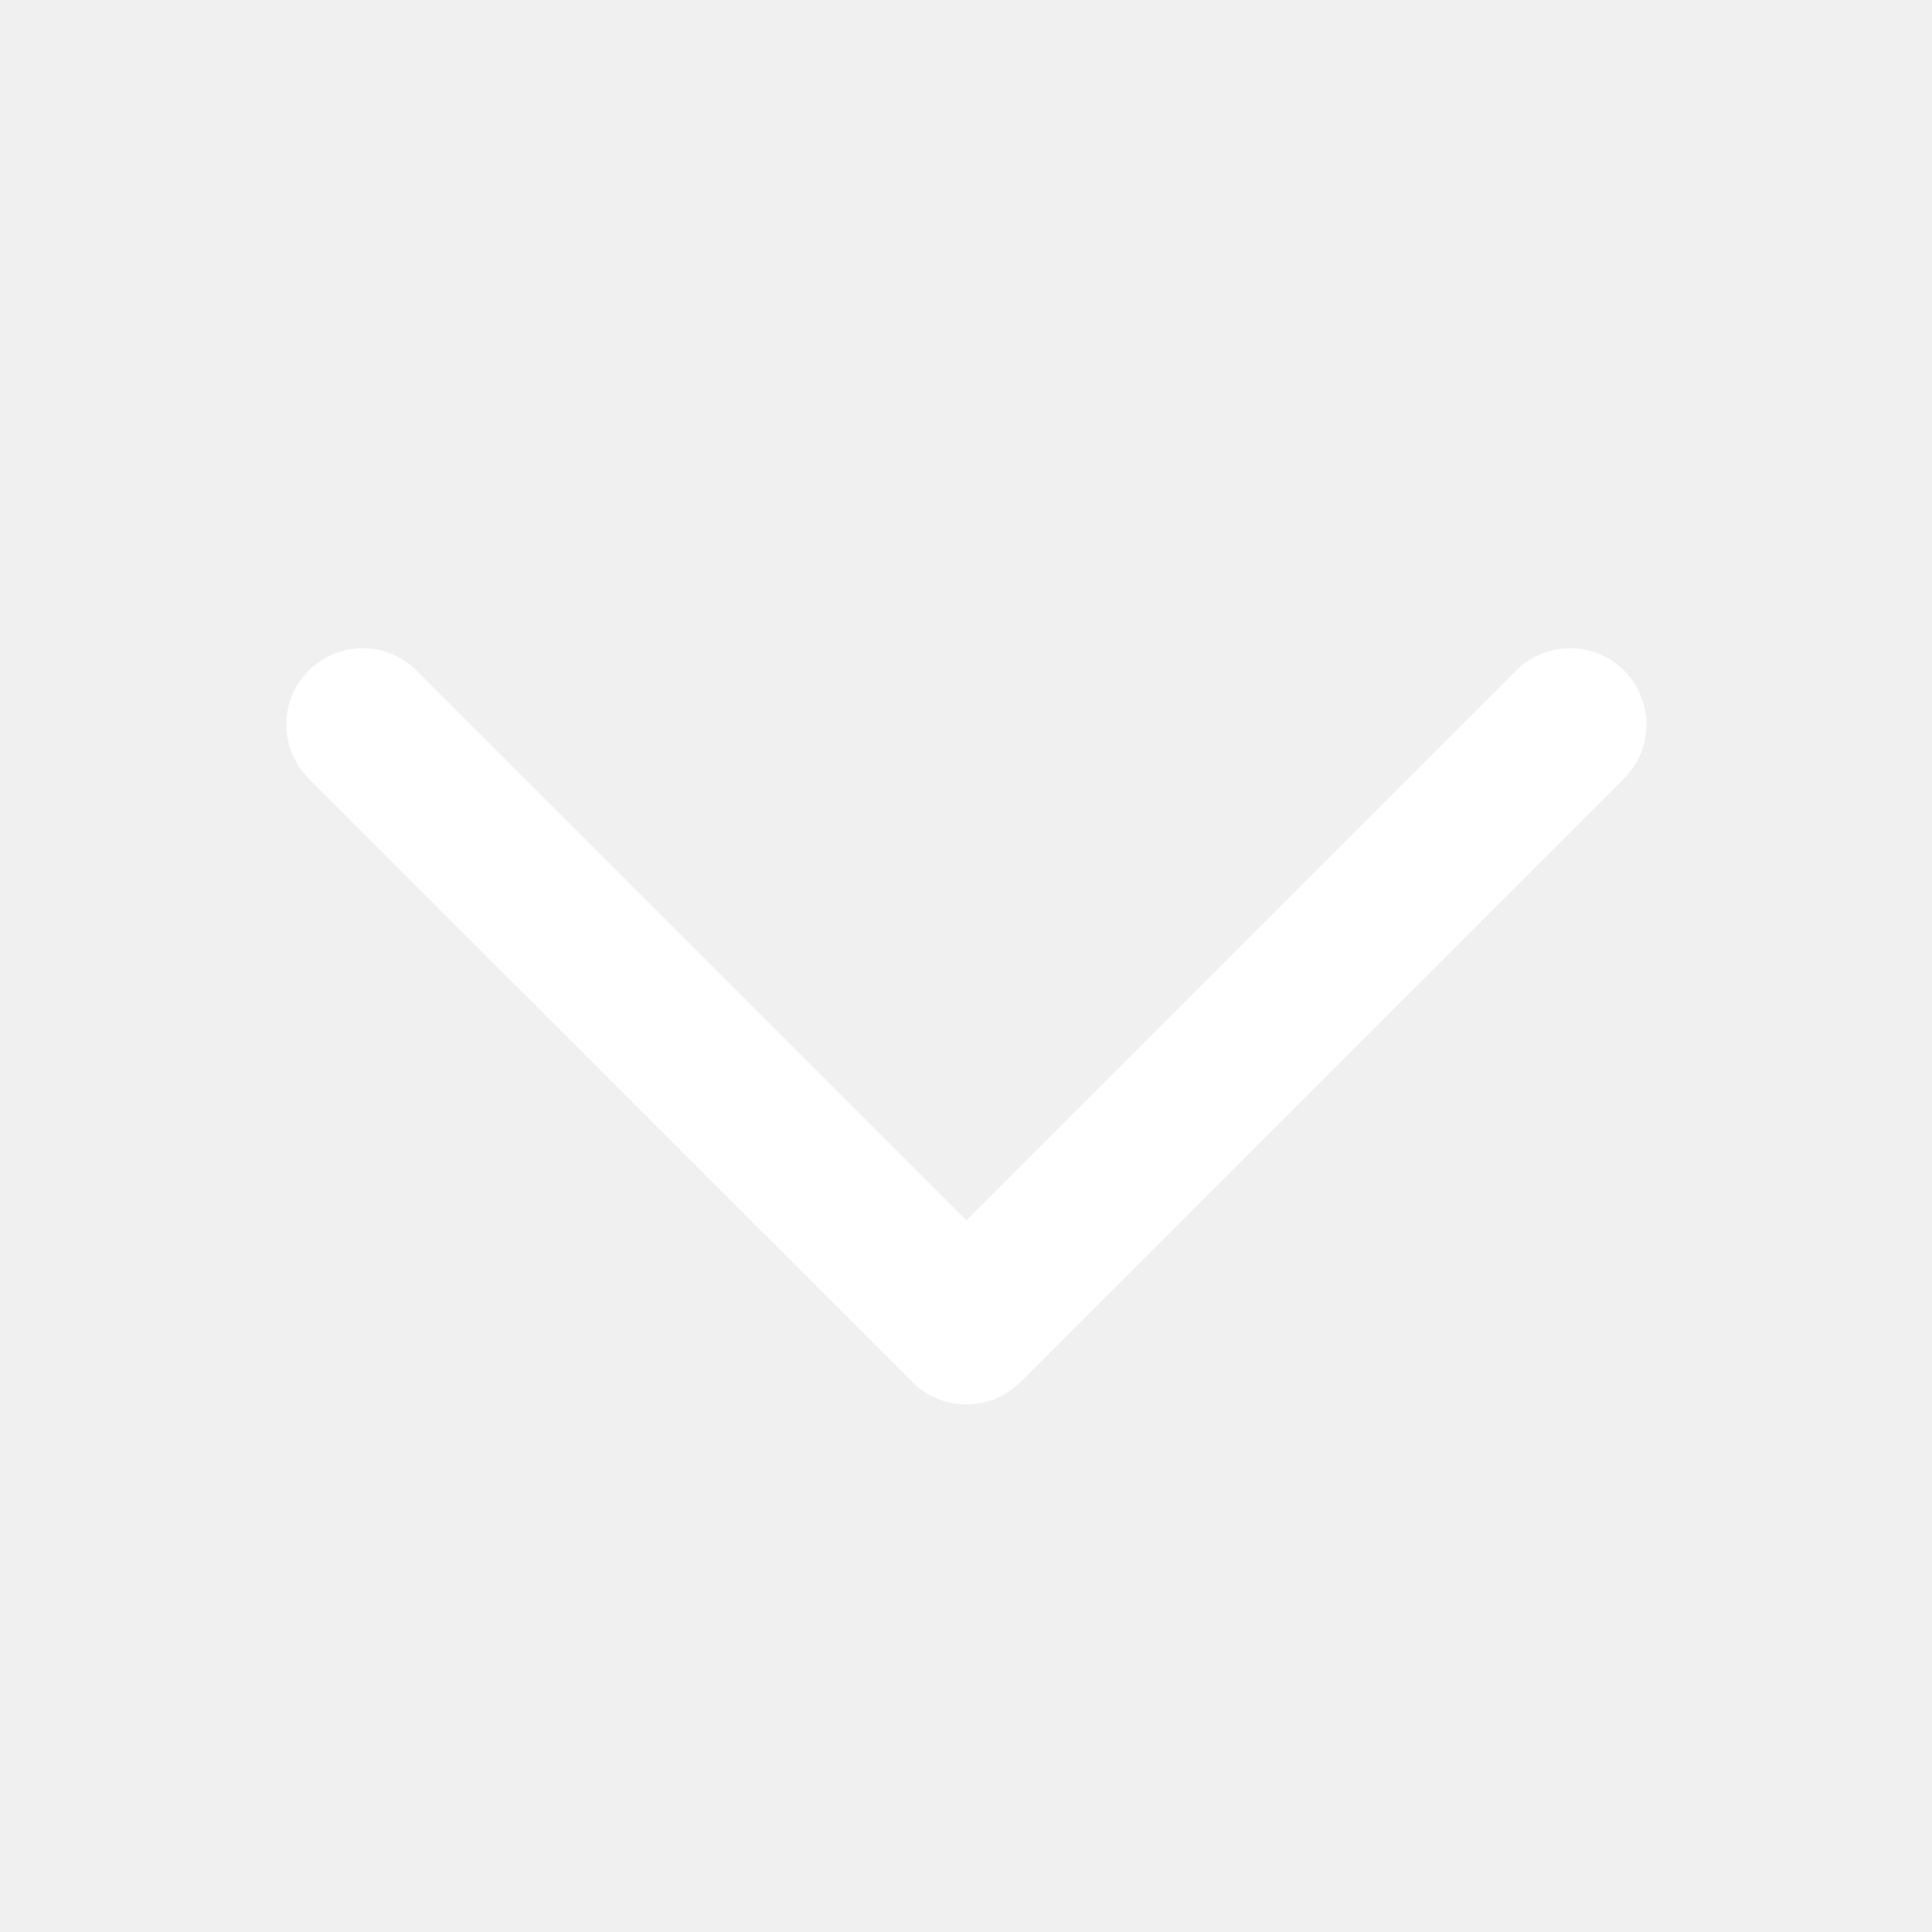
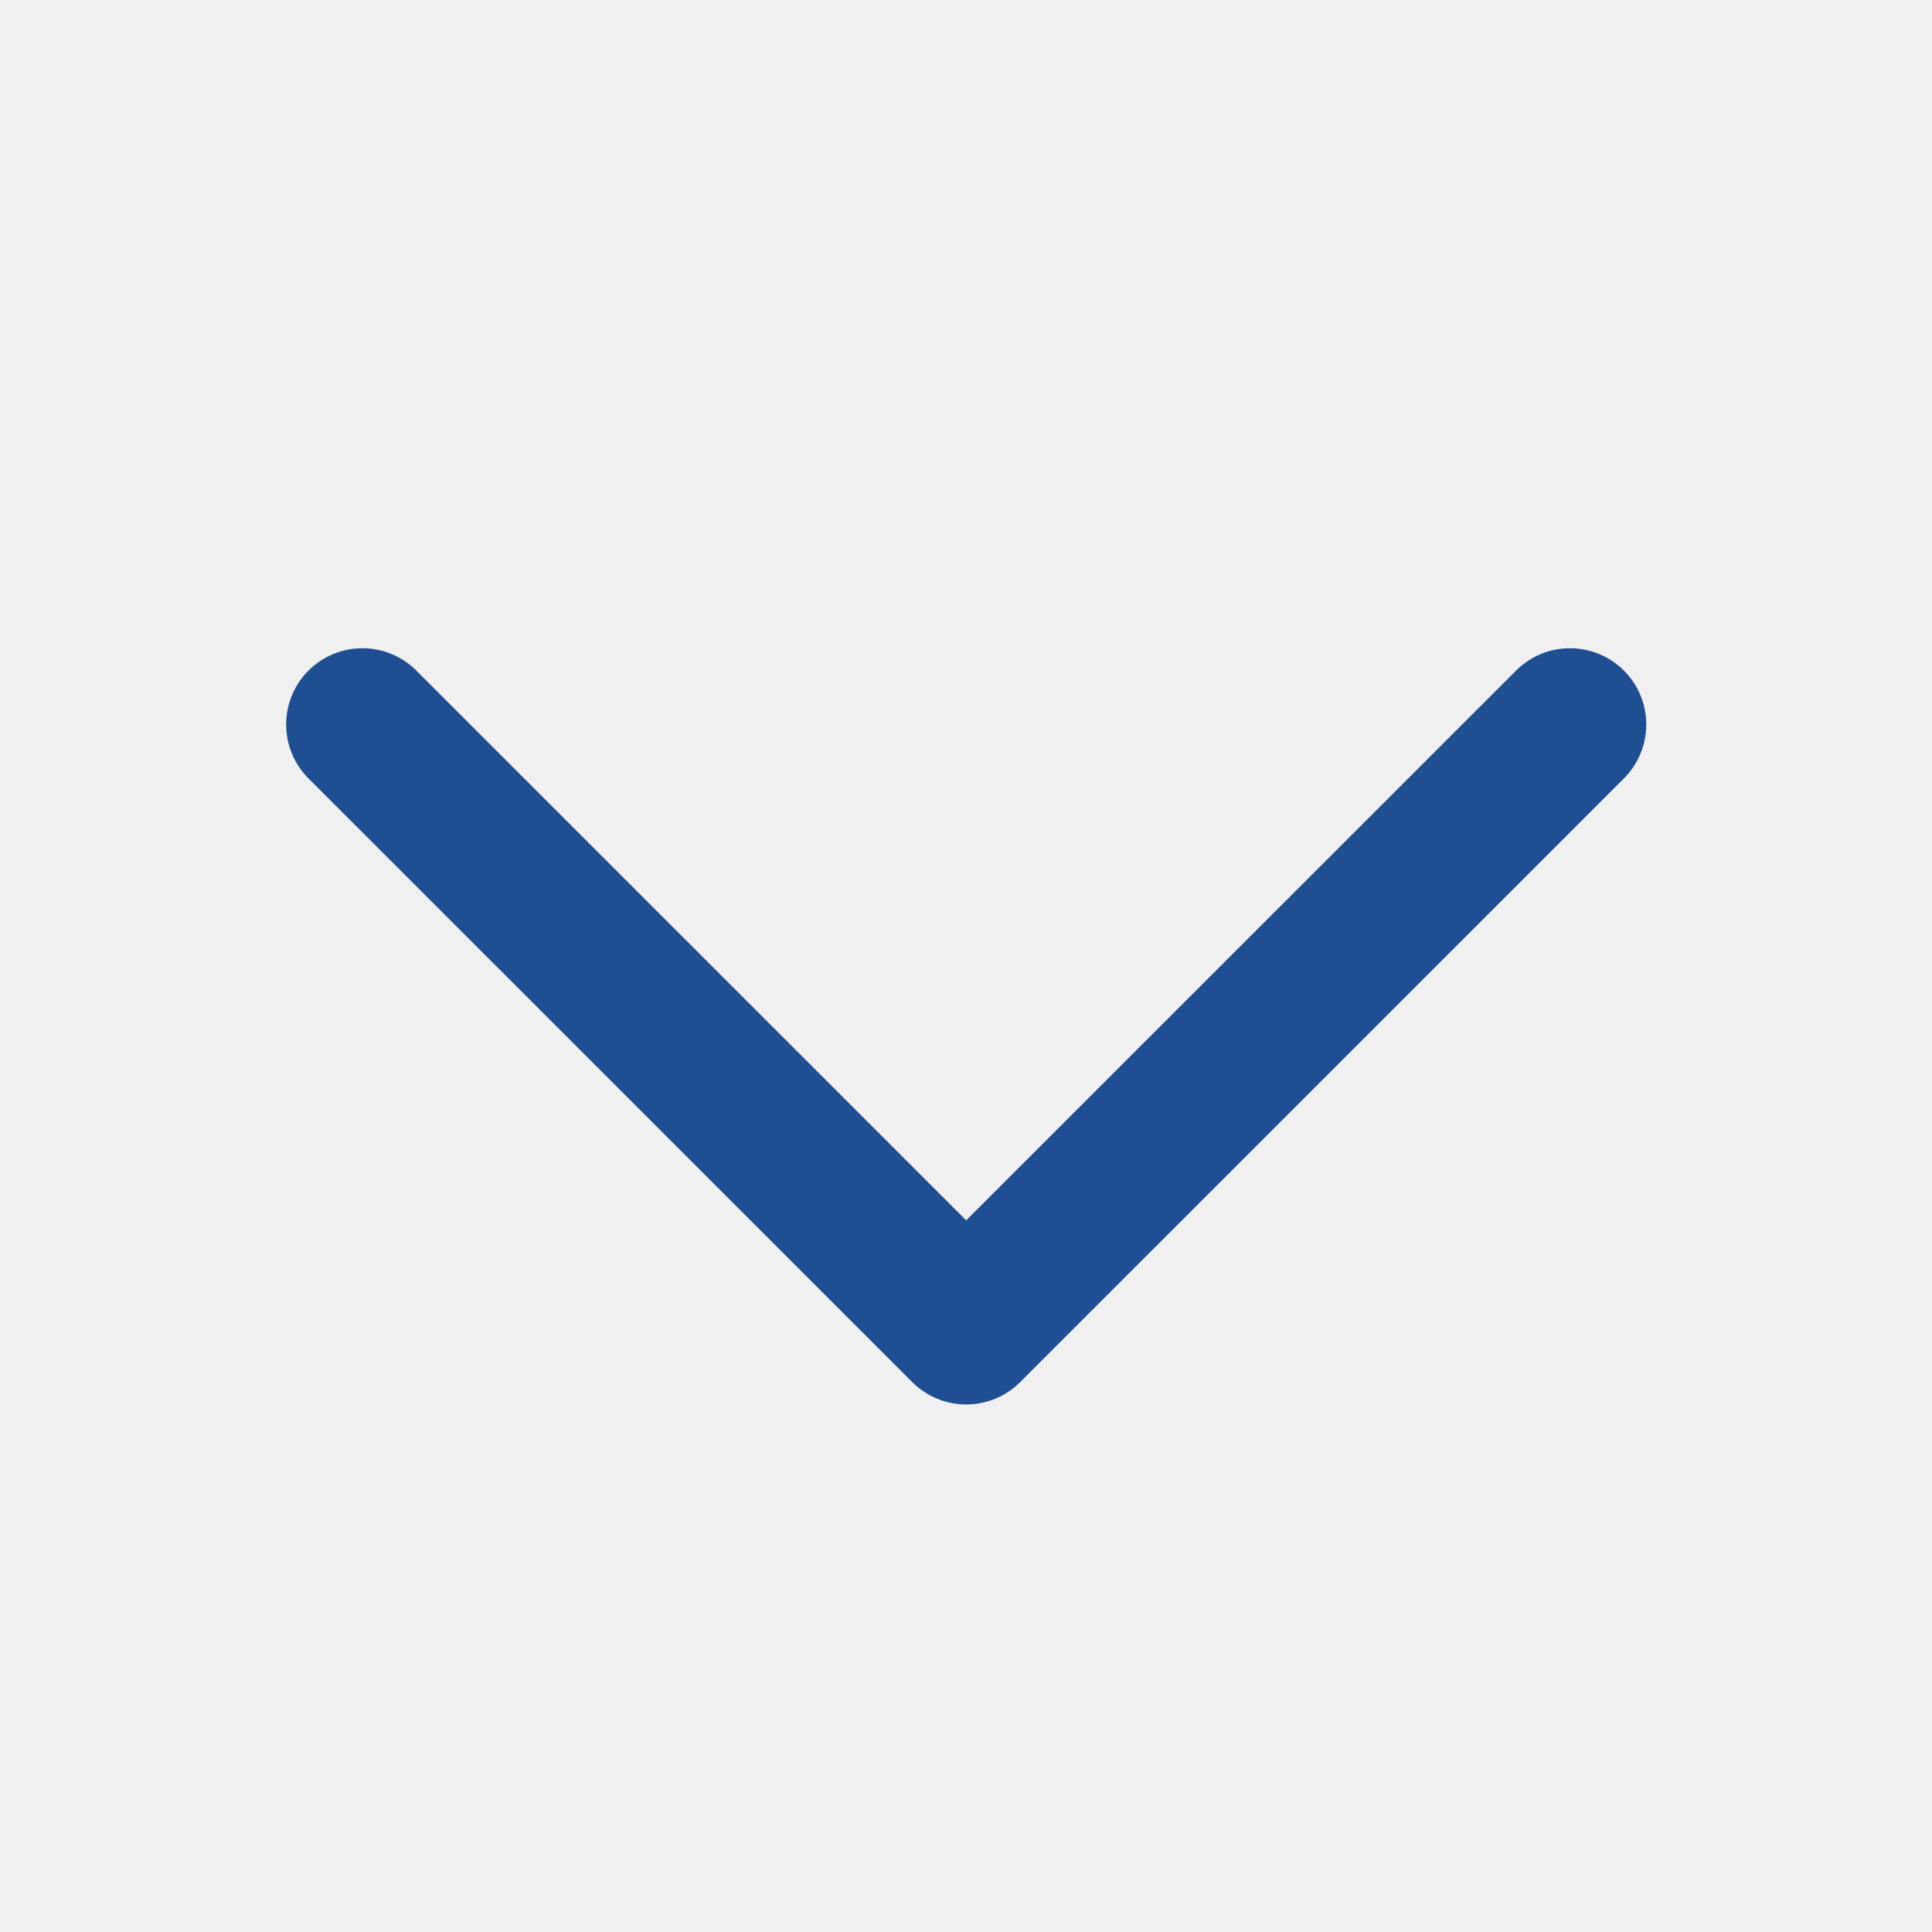
<svg xmlns="http://www.w3.org/2000/svg" width="19" height="19" viewBox="0 0 19 19" fill="none">
-   <g clip-path="url(#clip0_417_257)">
-     <path d="M15.441 7.125L9.504 13.062L3.566 7.125" stroke="white" stroke-width="1.5" stroke-linecap="round" stroke-linejoin="round" />
+   <g clip-path="url(#clip0_495_44)">
+     <path d="M15.44 7.125L9.502 13.062L3.564 7.125" stroke="#204E93" stroke-width="1.5" stroke-linecap="round" stroke-linejoin="round" />
  </g>
  <defs>
-     <clipPath id="clip0_417_257">
+     <clipPath id="clip0_495_44">
      <rect width="19" height="19" fill="white" />
    </clipPath>
  </defs>
</svg>
